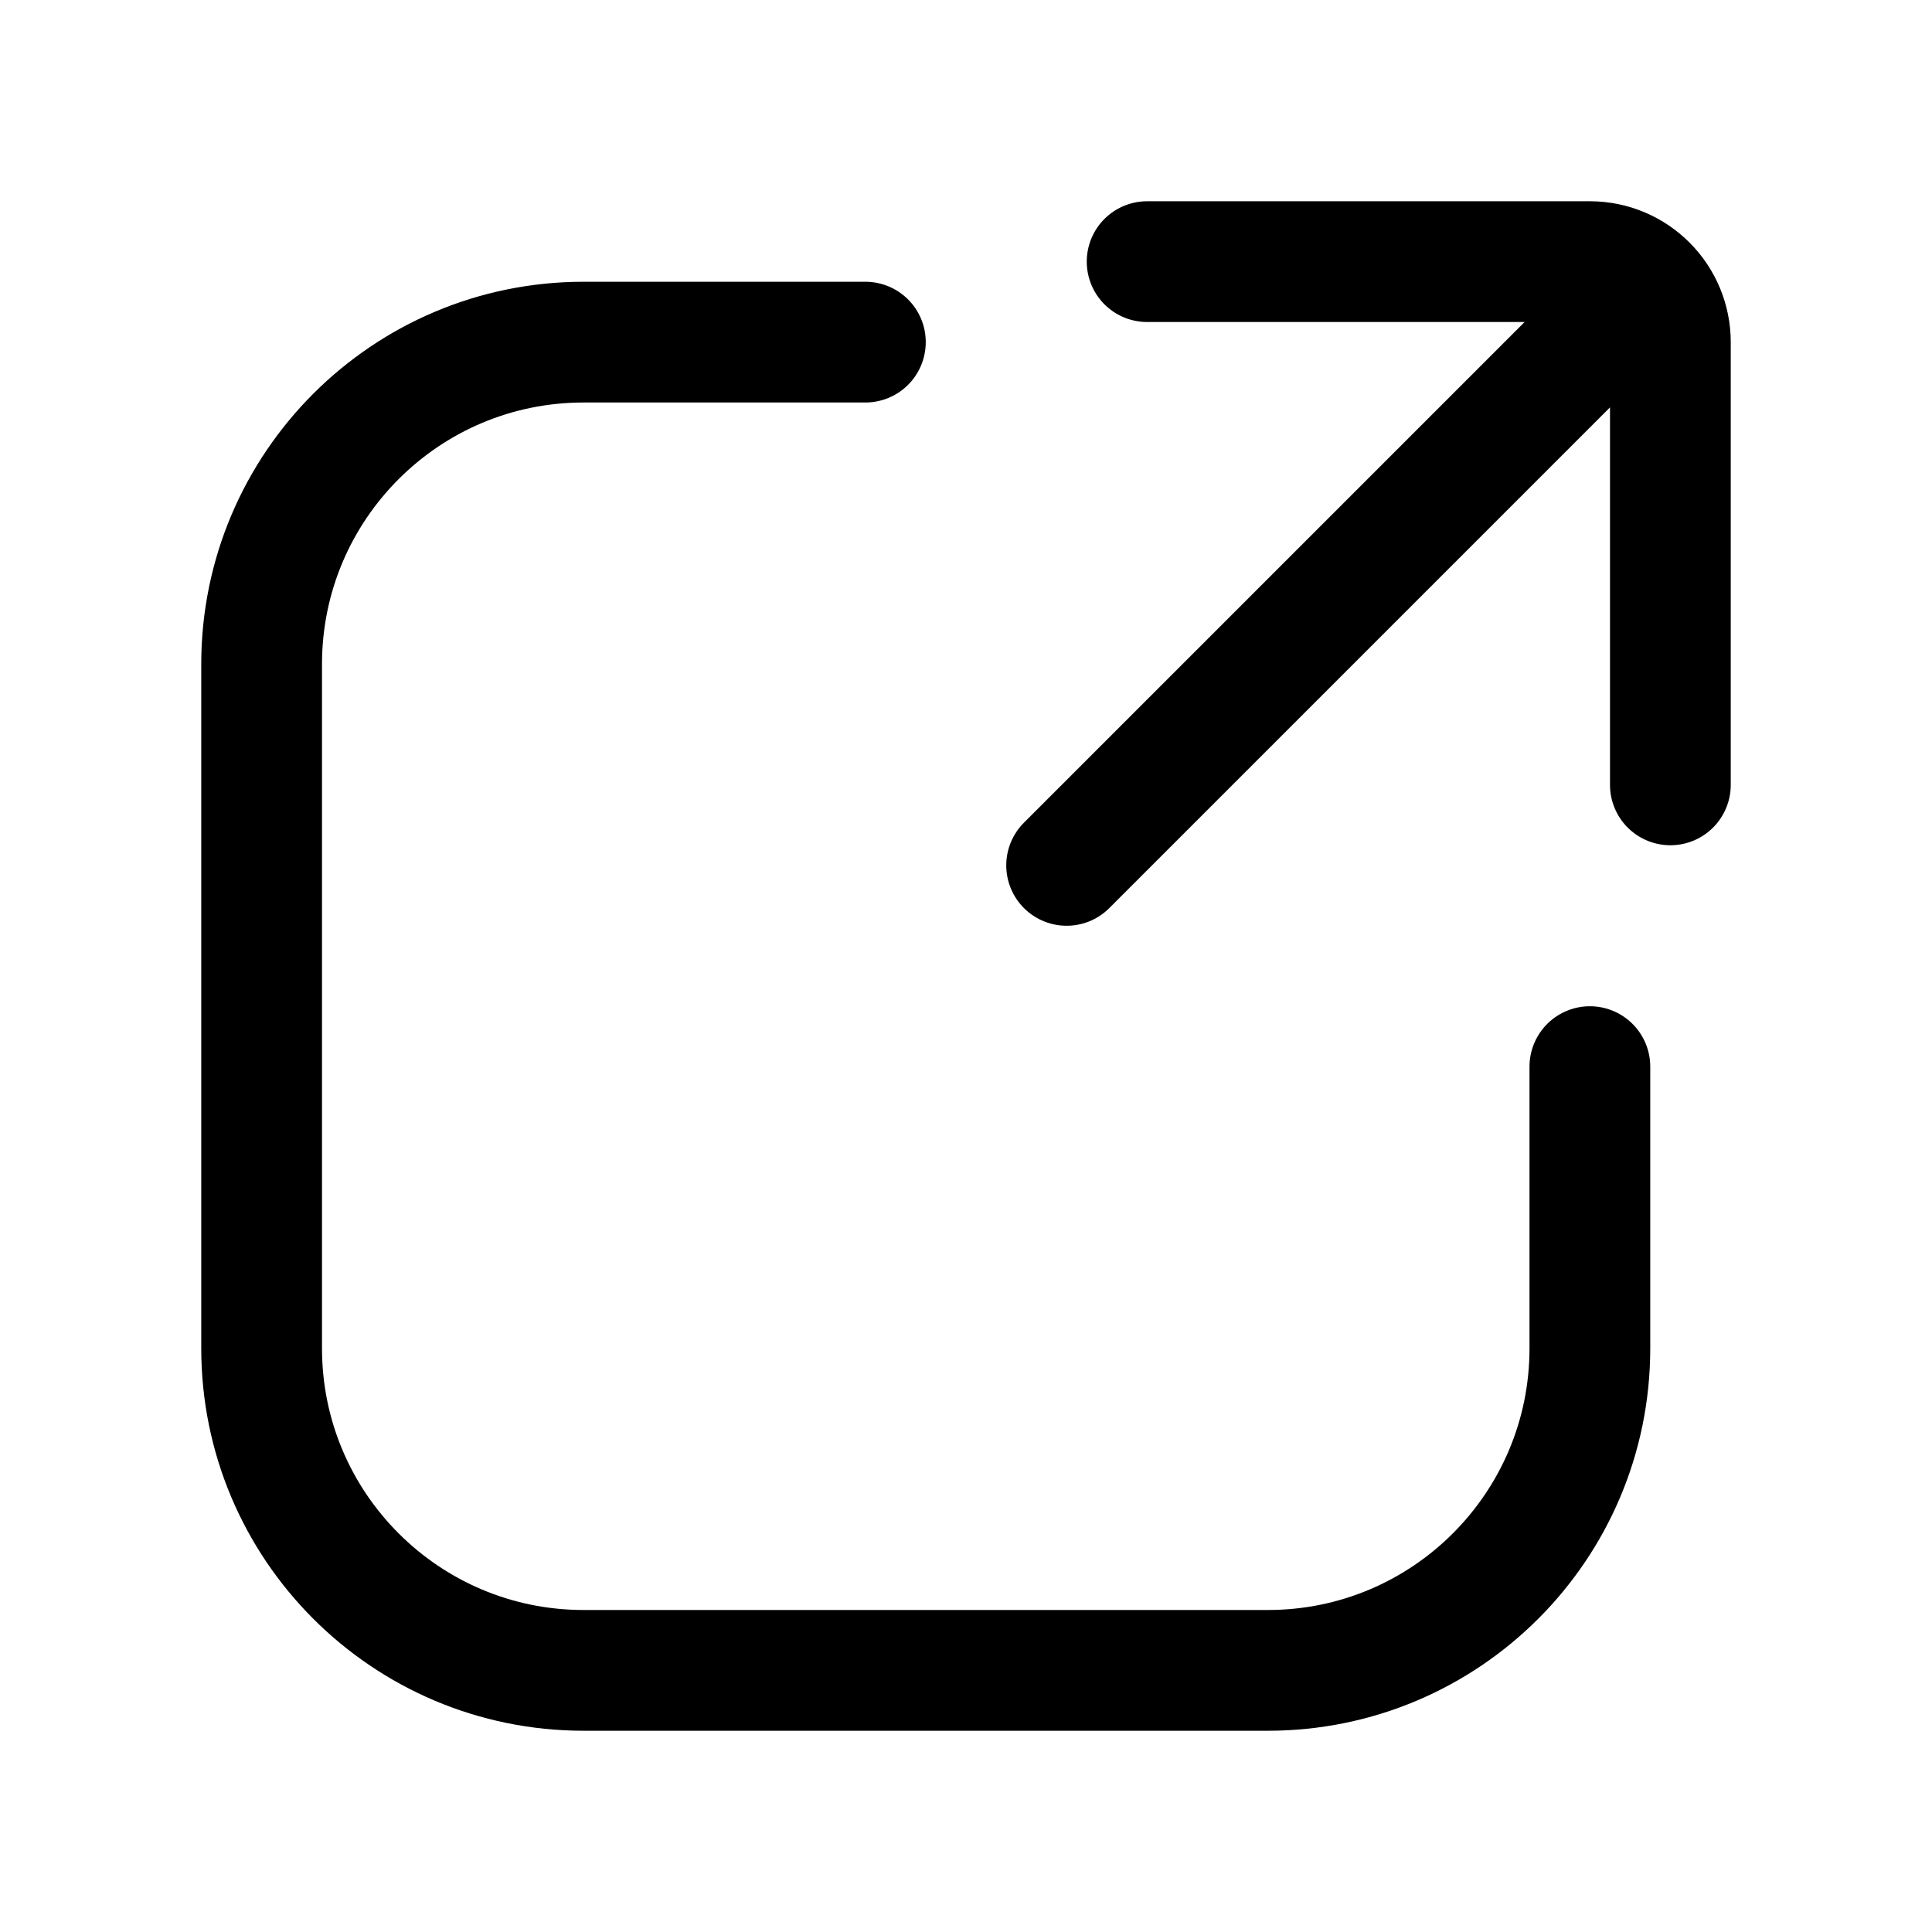
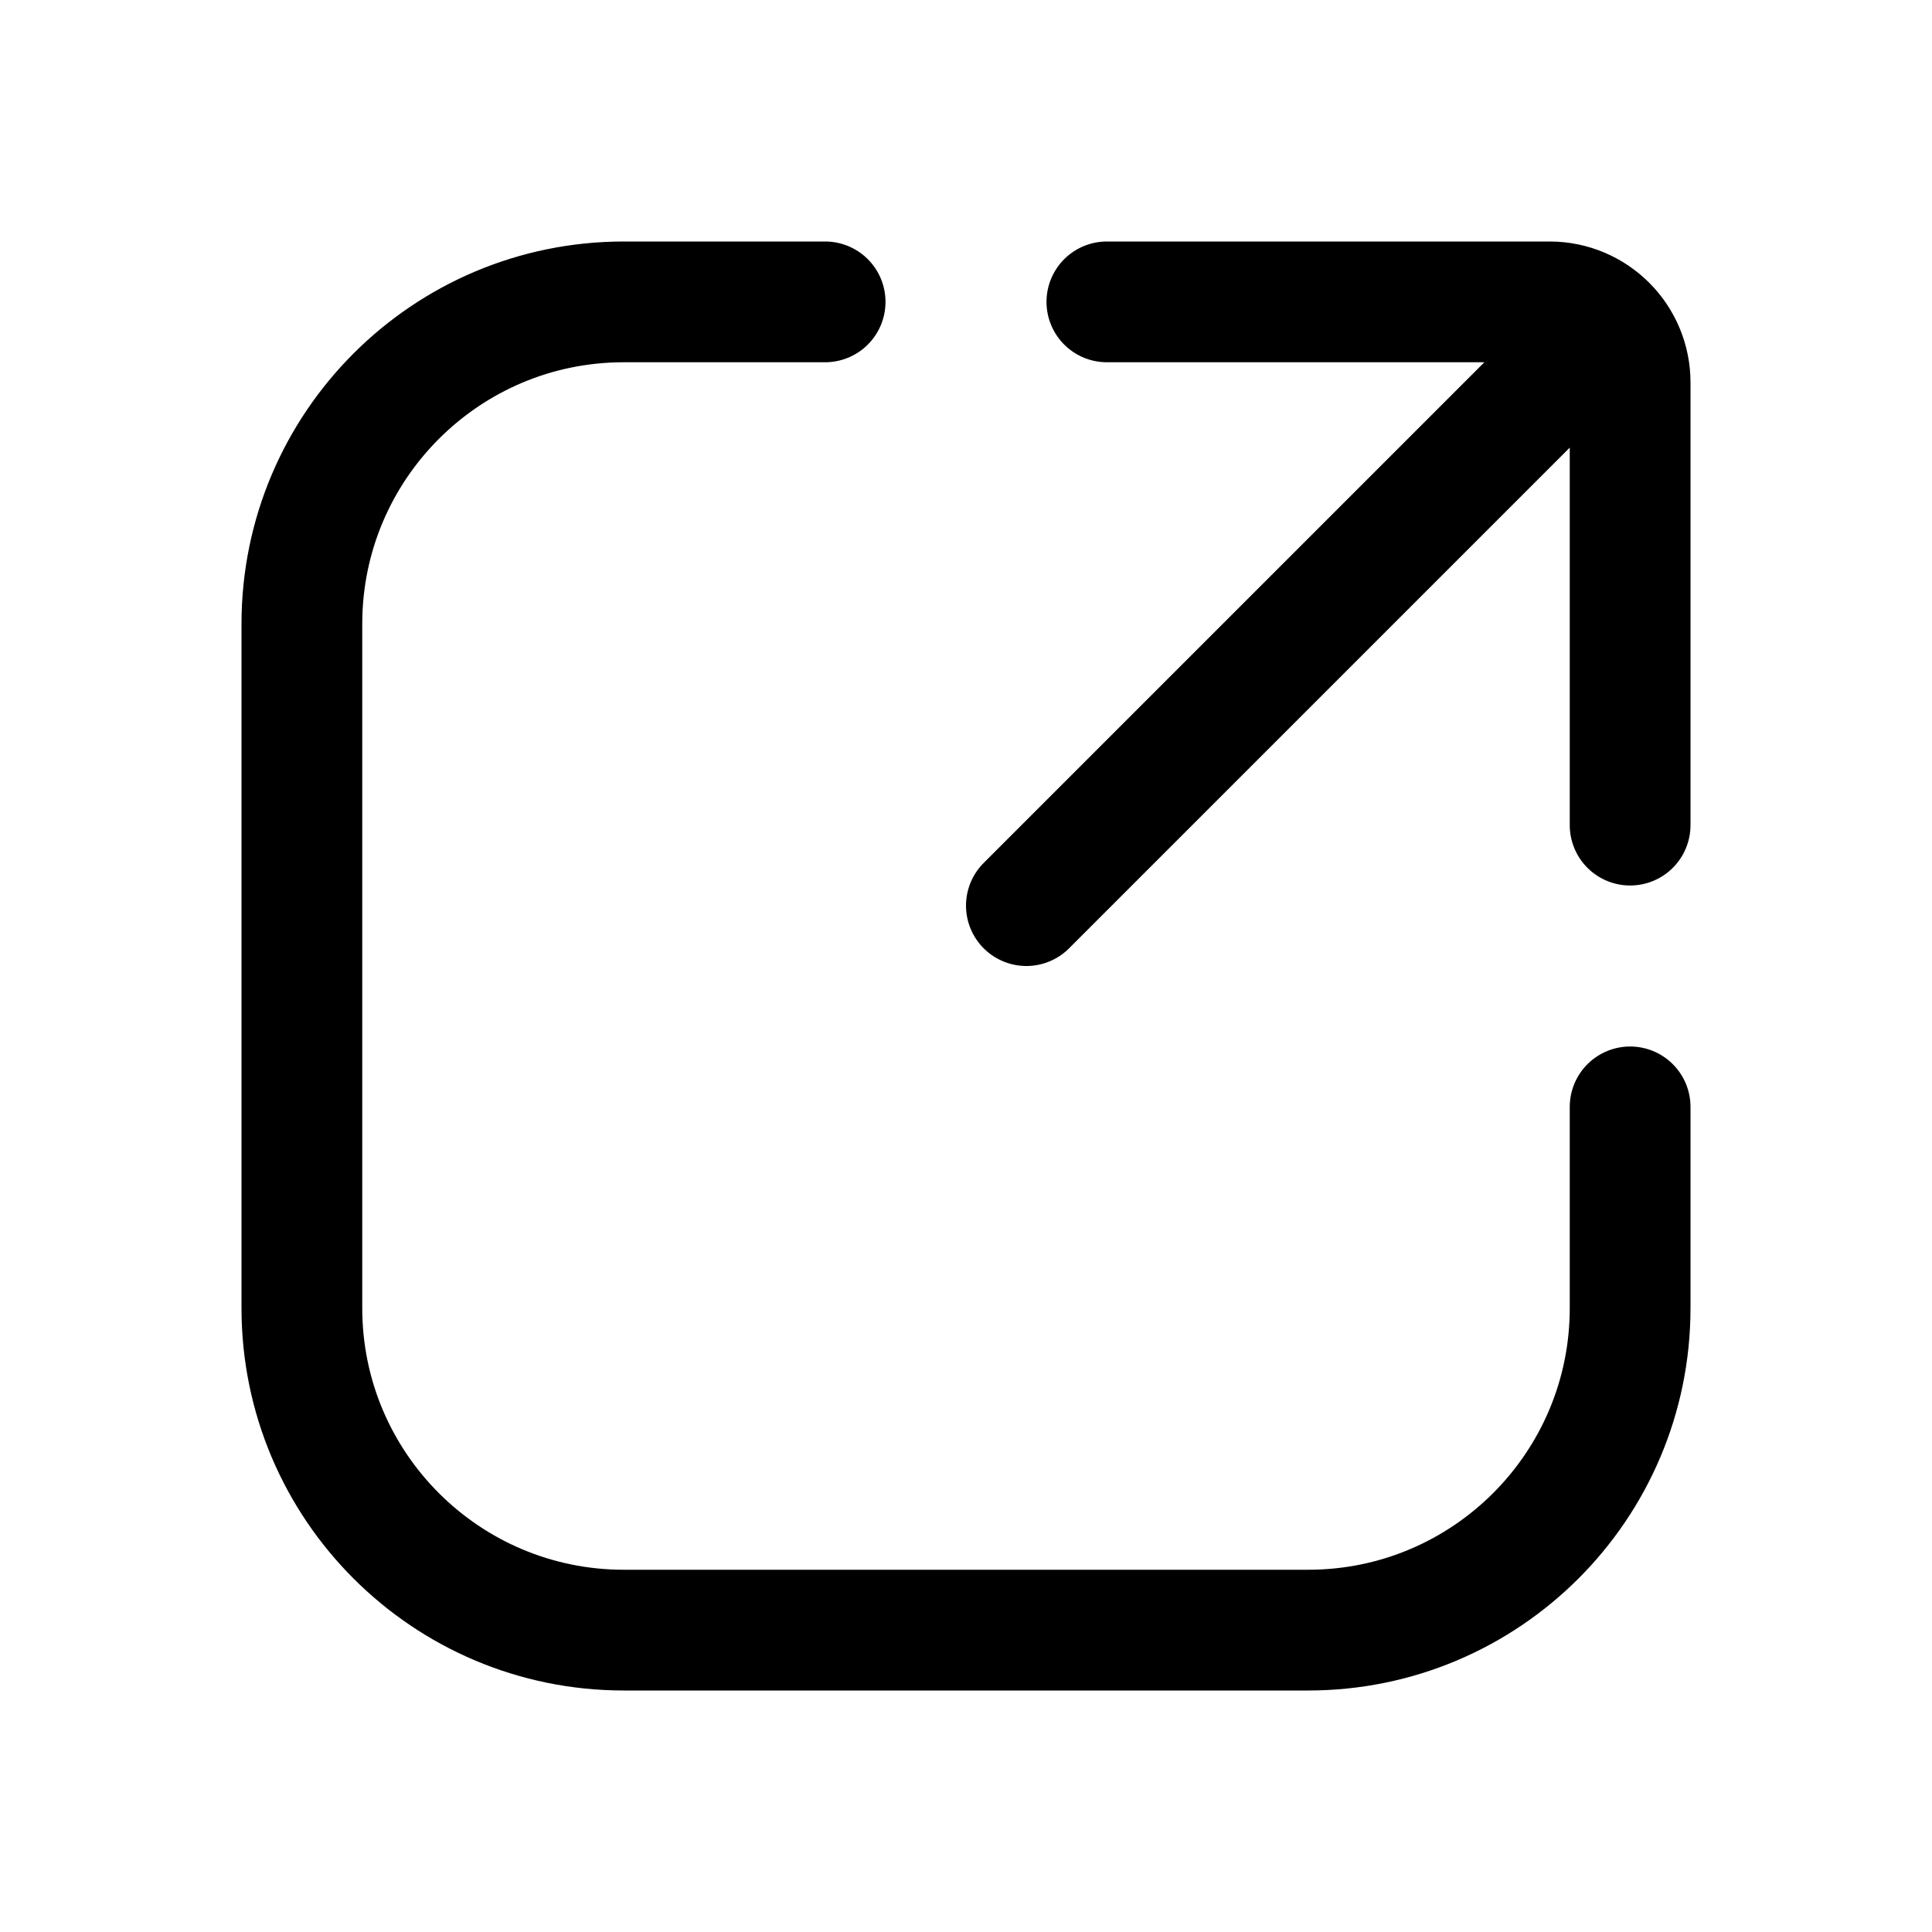
<svg xmlns="http://www.w3.org/2000/svg" width="24" height="24" fill="none" viewBox="0 0 24 24">
-   <path stroke="currentColor" stroke-linecap="round" stroke-linejoin="round" stroke-width="1.5" d="M10.75 4.25h-3.5a4 4 0 0 0-4 4v8.5a4 4 0 0 0 4 4h8.5a4 4 0 0 0 4-4v-3.5m-5.5-10h5.5c.276 0 .526.112.707.293m.293 6.207v-5.5a1 1 0 0 0-.293-.707M13.25 10.75l6.5-6.5.707-.707" />
+   <path stroke="currentColor" stroke-linecap="round" stroke-linejoin="round" stroke-width="1.5" d="M10.25 3.75h-2.5a4 4 0 0 0-4 4v8.5a4 4 0 0 0 4 4h8.5a4 4 0 0 0 4-4v-2.5m-6.5-10h5.5c.276 0 .526.112.707.293m.293 6.207v-5.5a1 1 0 0 0-.293-.707M12.75 11.25l6.5-6.5.707-.707" />
</svg>
